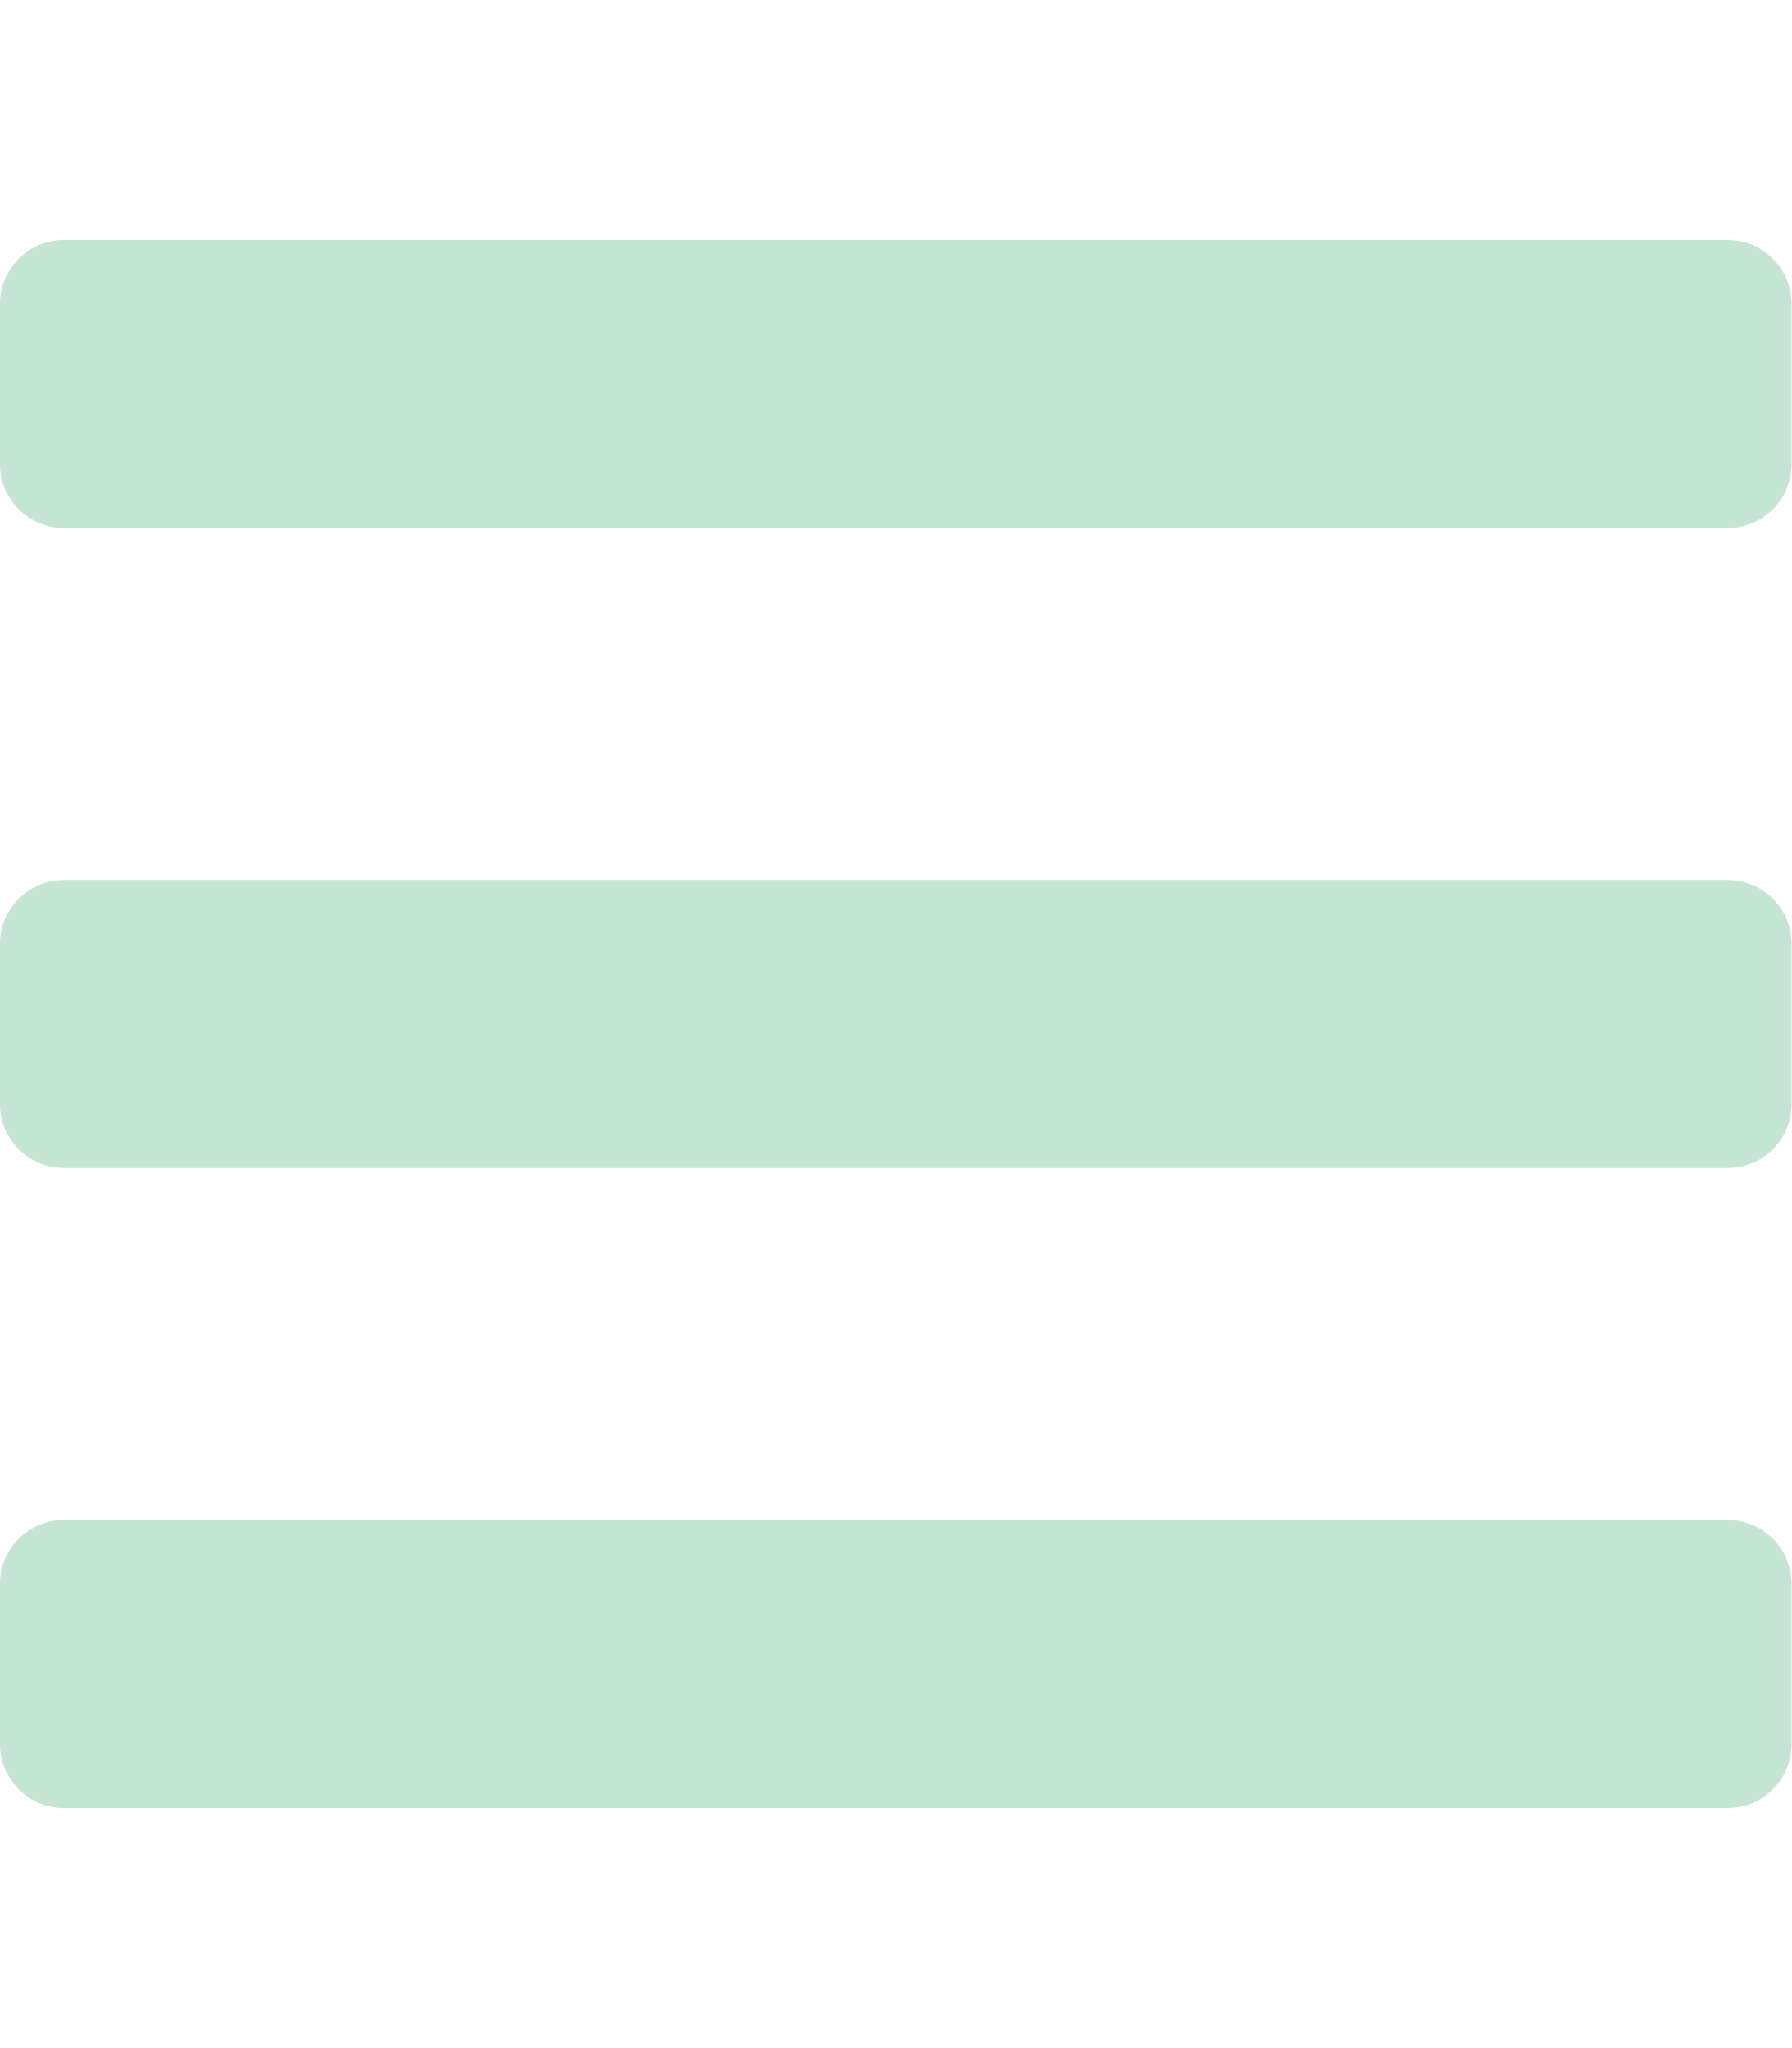
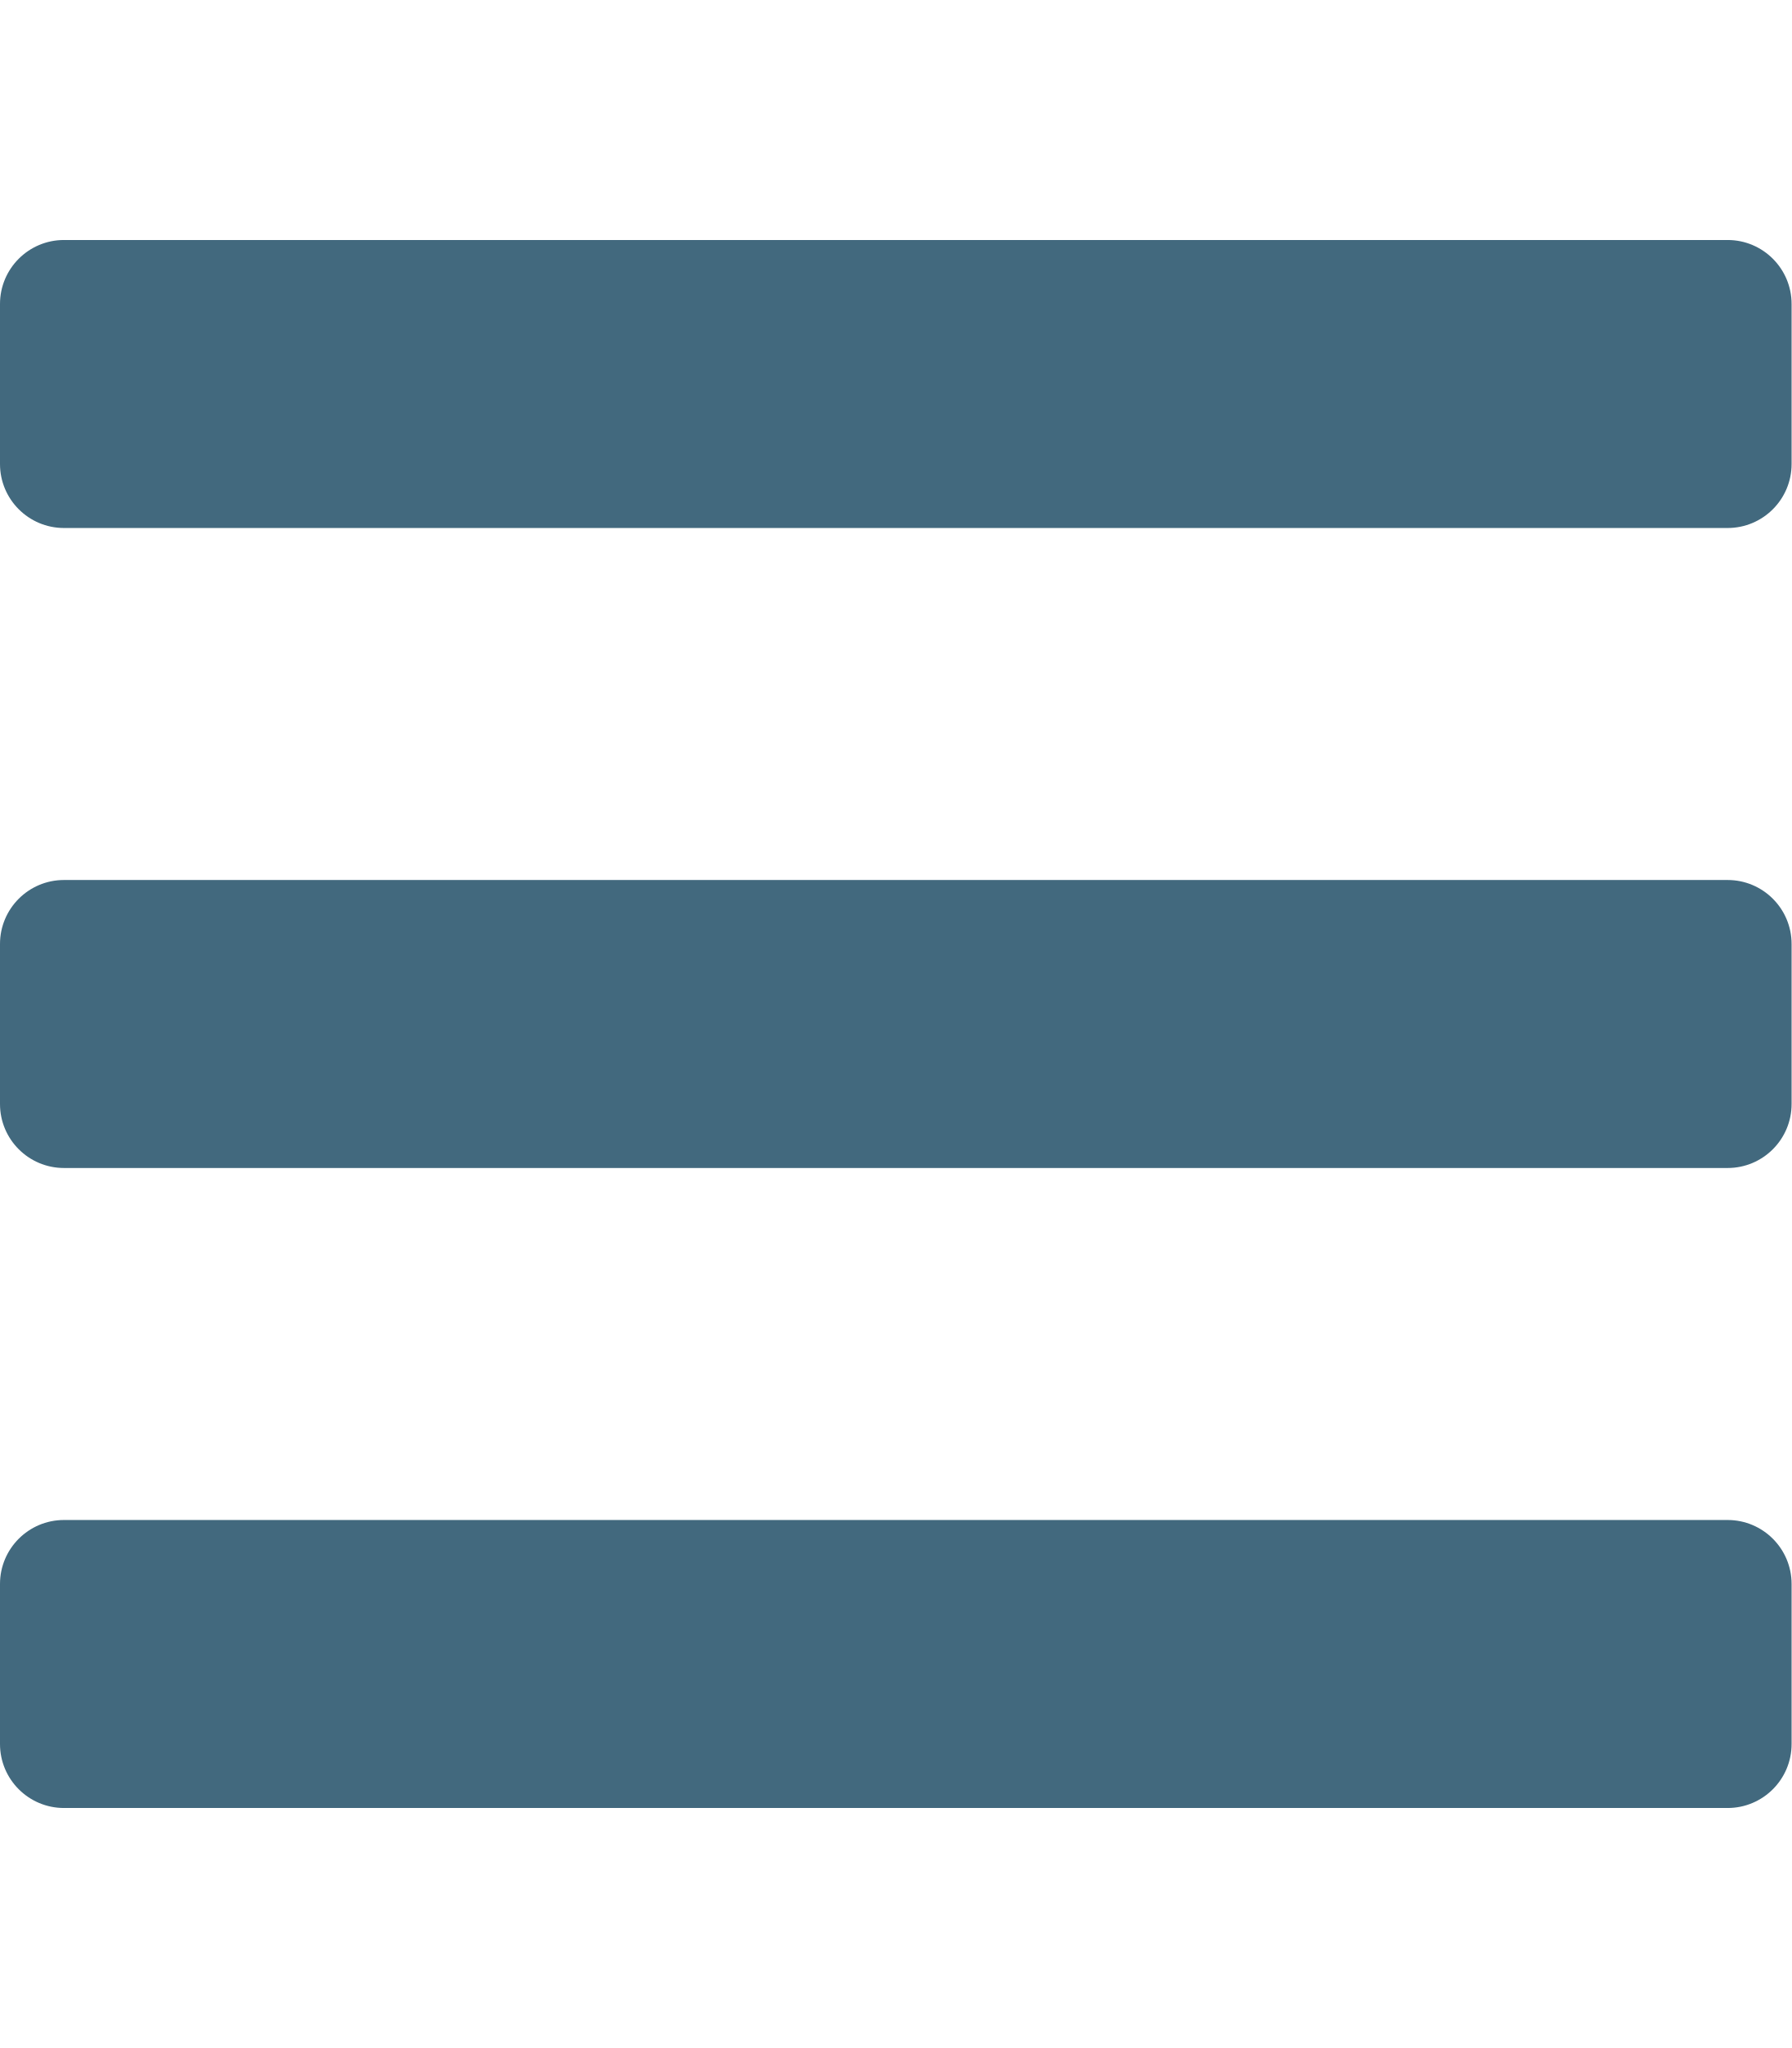
<svg xmlns="http://www.w3.org/2000/svg" aria-hidden="true" focusable="false" data-prefix="fas" data-icon="bars" class="svg-inline--fa fa-bars fa-w-14" role="img" viewBox="0 0 448 512">
-   <path fill="#c4e5d4" d="M16 132h416c8.837 0 16-7.163 16-16V76c0-8.837-7.163-16-16-16H16C7.163 60 0 67.163 0 76v40c0 8.837 7.163 16 16 16zm0 160h416c8.837 0 16-7.163 16-16v-40c0-8.837-7.163-16-16-16H16c-8.837 0-16 7.163-16 16v40c0 8.837 7.163 16 16 16zm0 160h416c8.837 0 16-7.163 16-16v-40c0-8.837-7.163-16-16-16H16c-8.837 0-16 7.163-16 16v40c0 8.837 7.163 16 16 16z" />
+   <path fill="#42697e" d="M16 132h416c8.837 0 16-7.163 16-16V76c0-8.837-7.163-16-16-16H16C7.163 60 0 67.163 0 76v40c0 8.837 7.163 16 16 16zm0 160h416c8.837 0 16-7.163 16-16v-40c0-8.837-7.163-16-16-16H16c-8.837 0-16 7.163-16 16v40c0 8.837 7.163 16 16 16zm0 160h416c8.837 0 16-7.163 16-16v-40c0-8.837-7.163-16-16-16H16c-8.837 0-16 7.163-16 16v40c0 8.837 7.163 16 16 16z" />
</svg>
